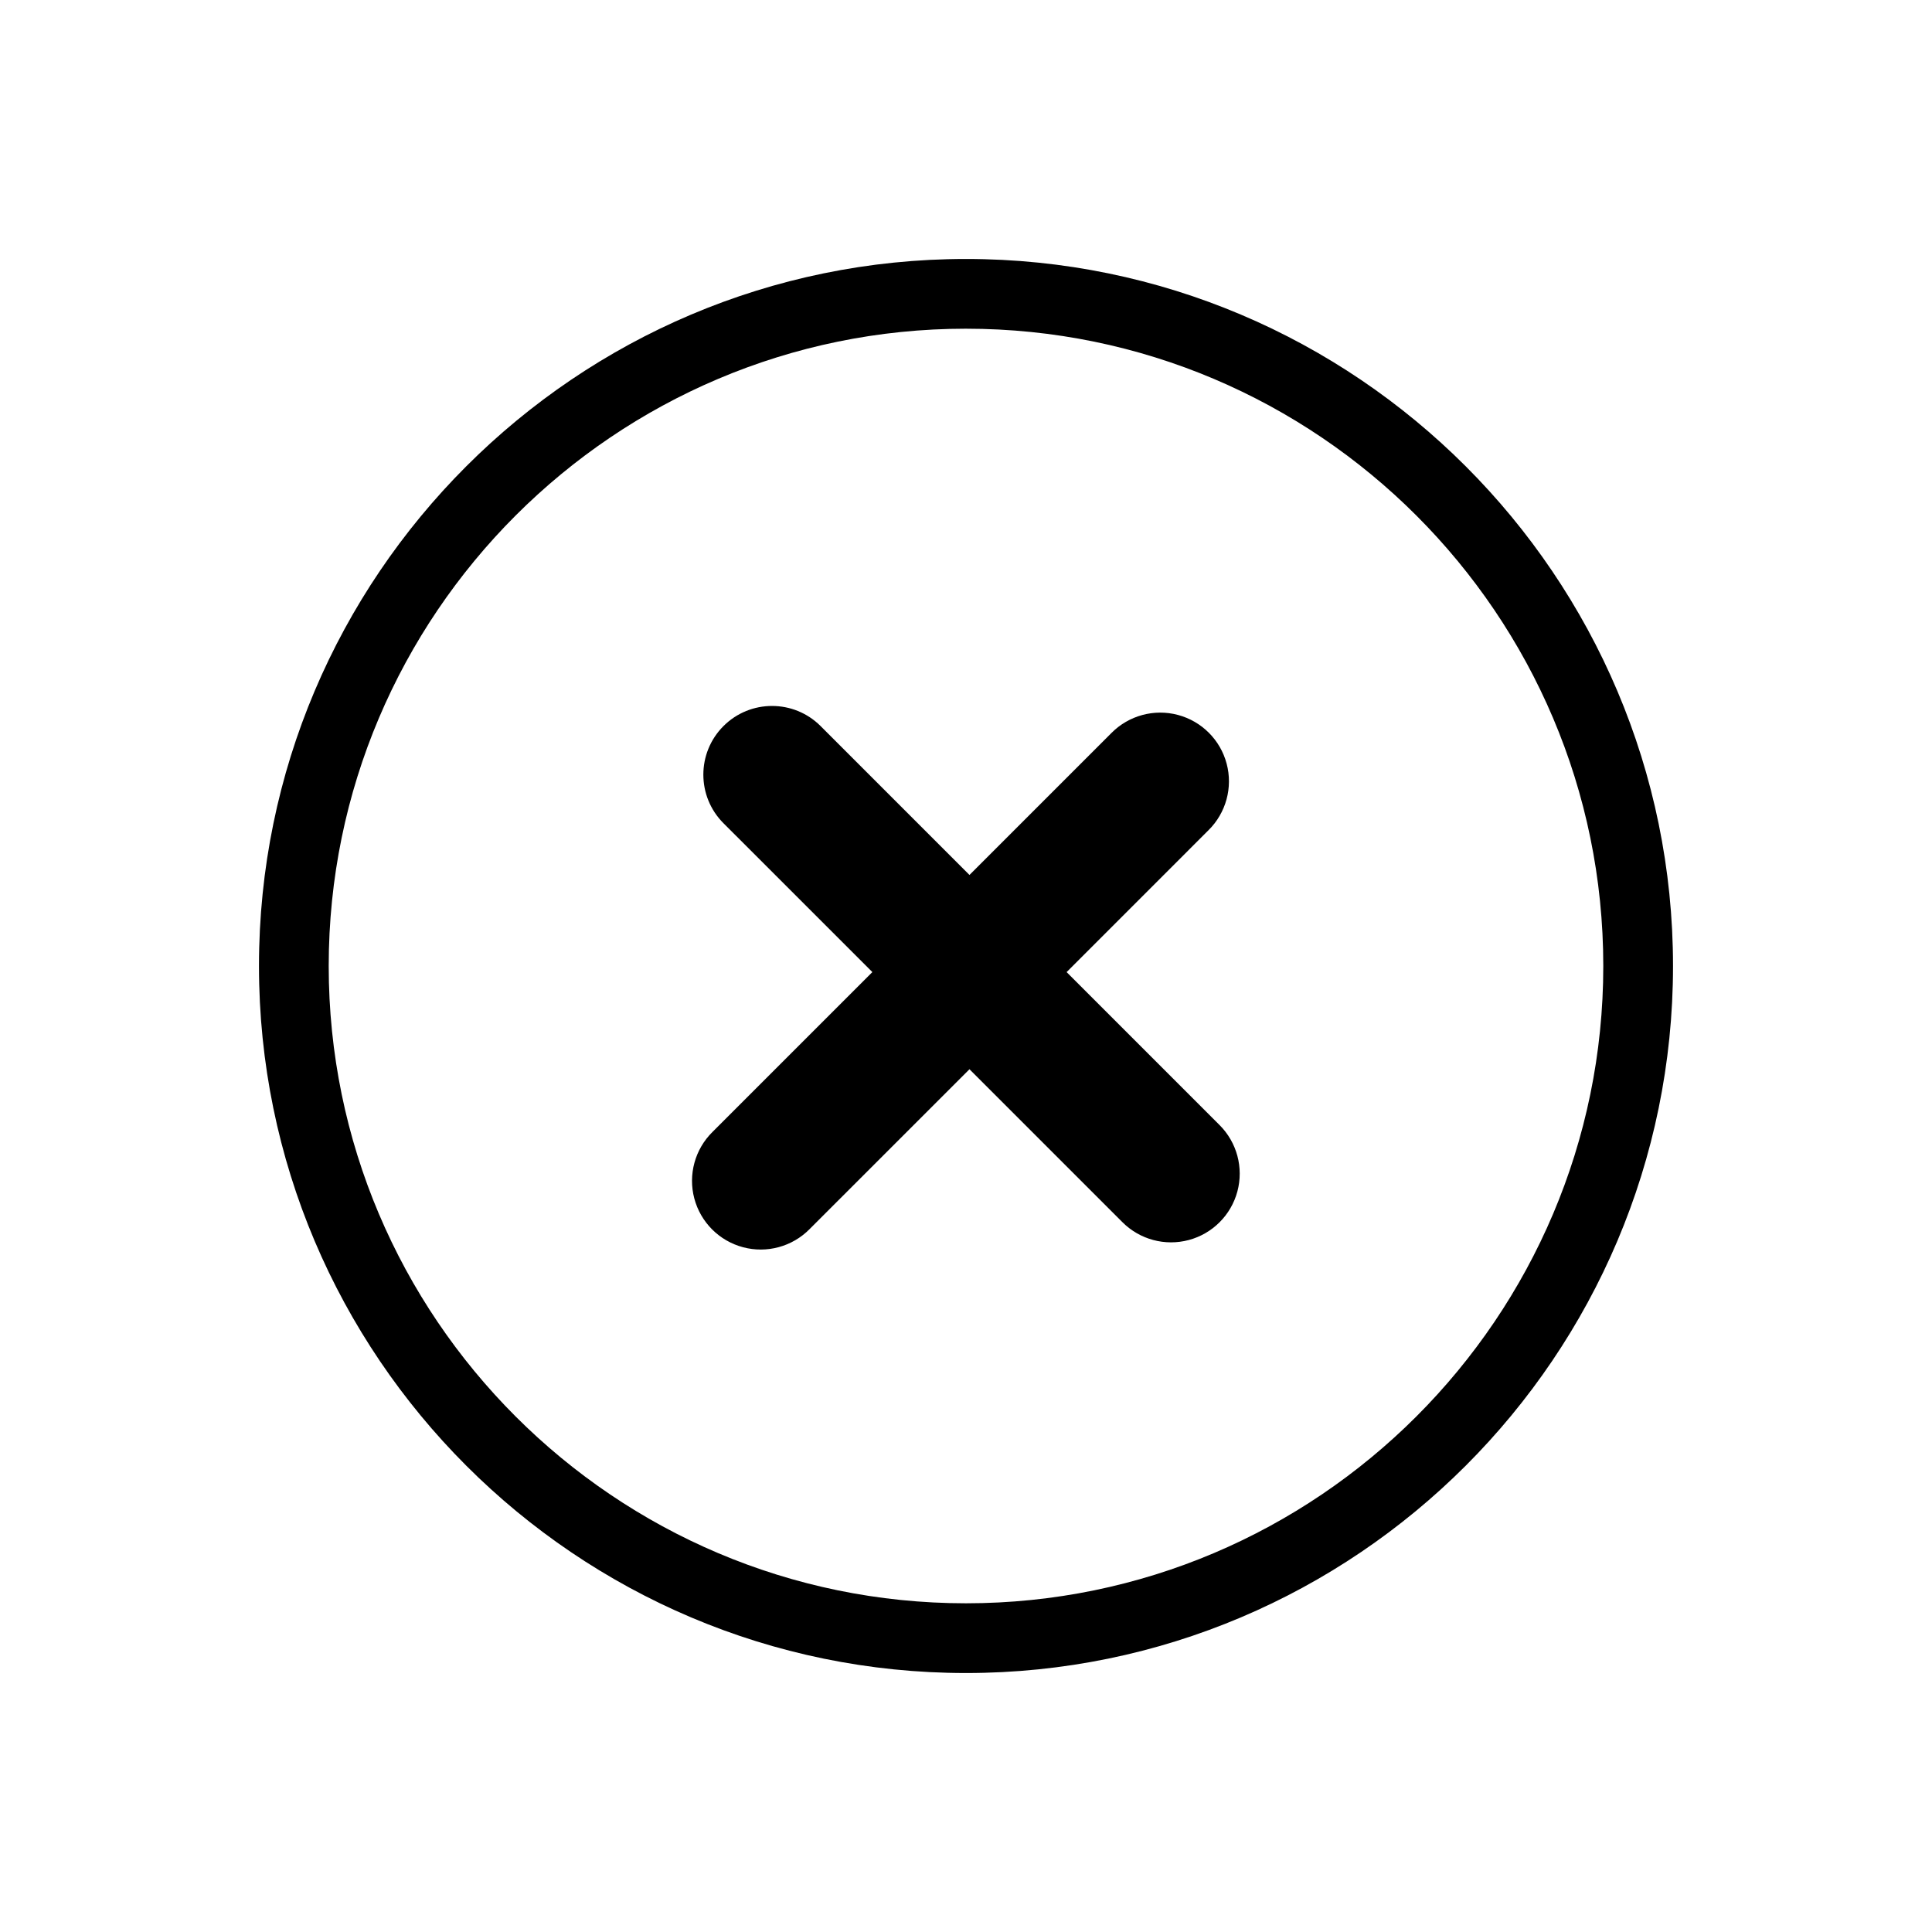
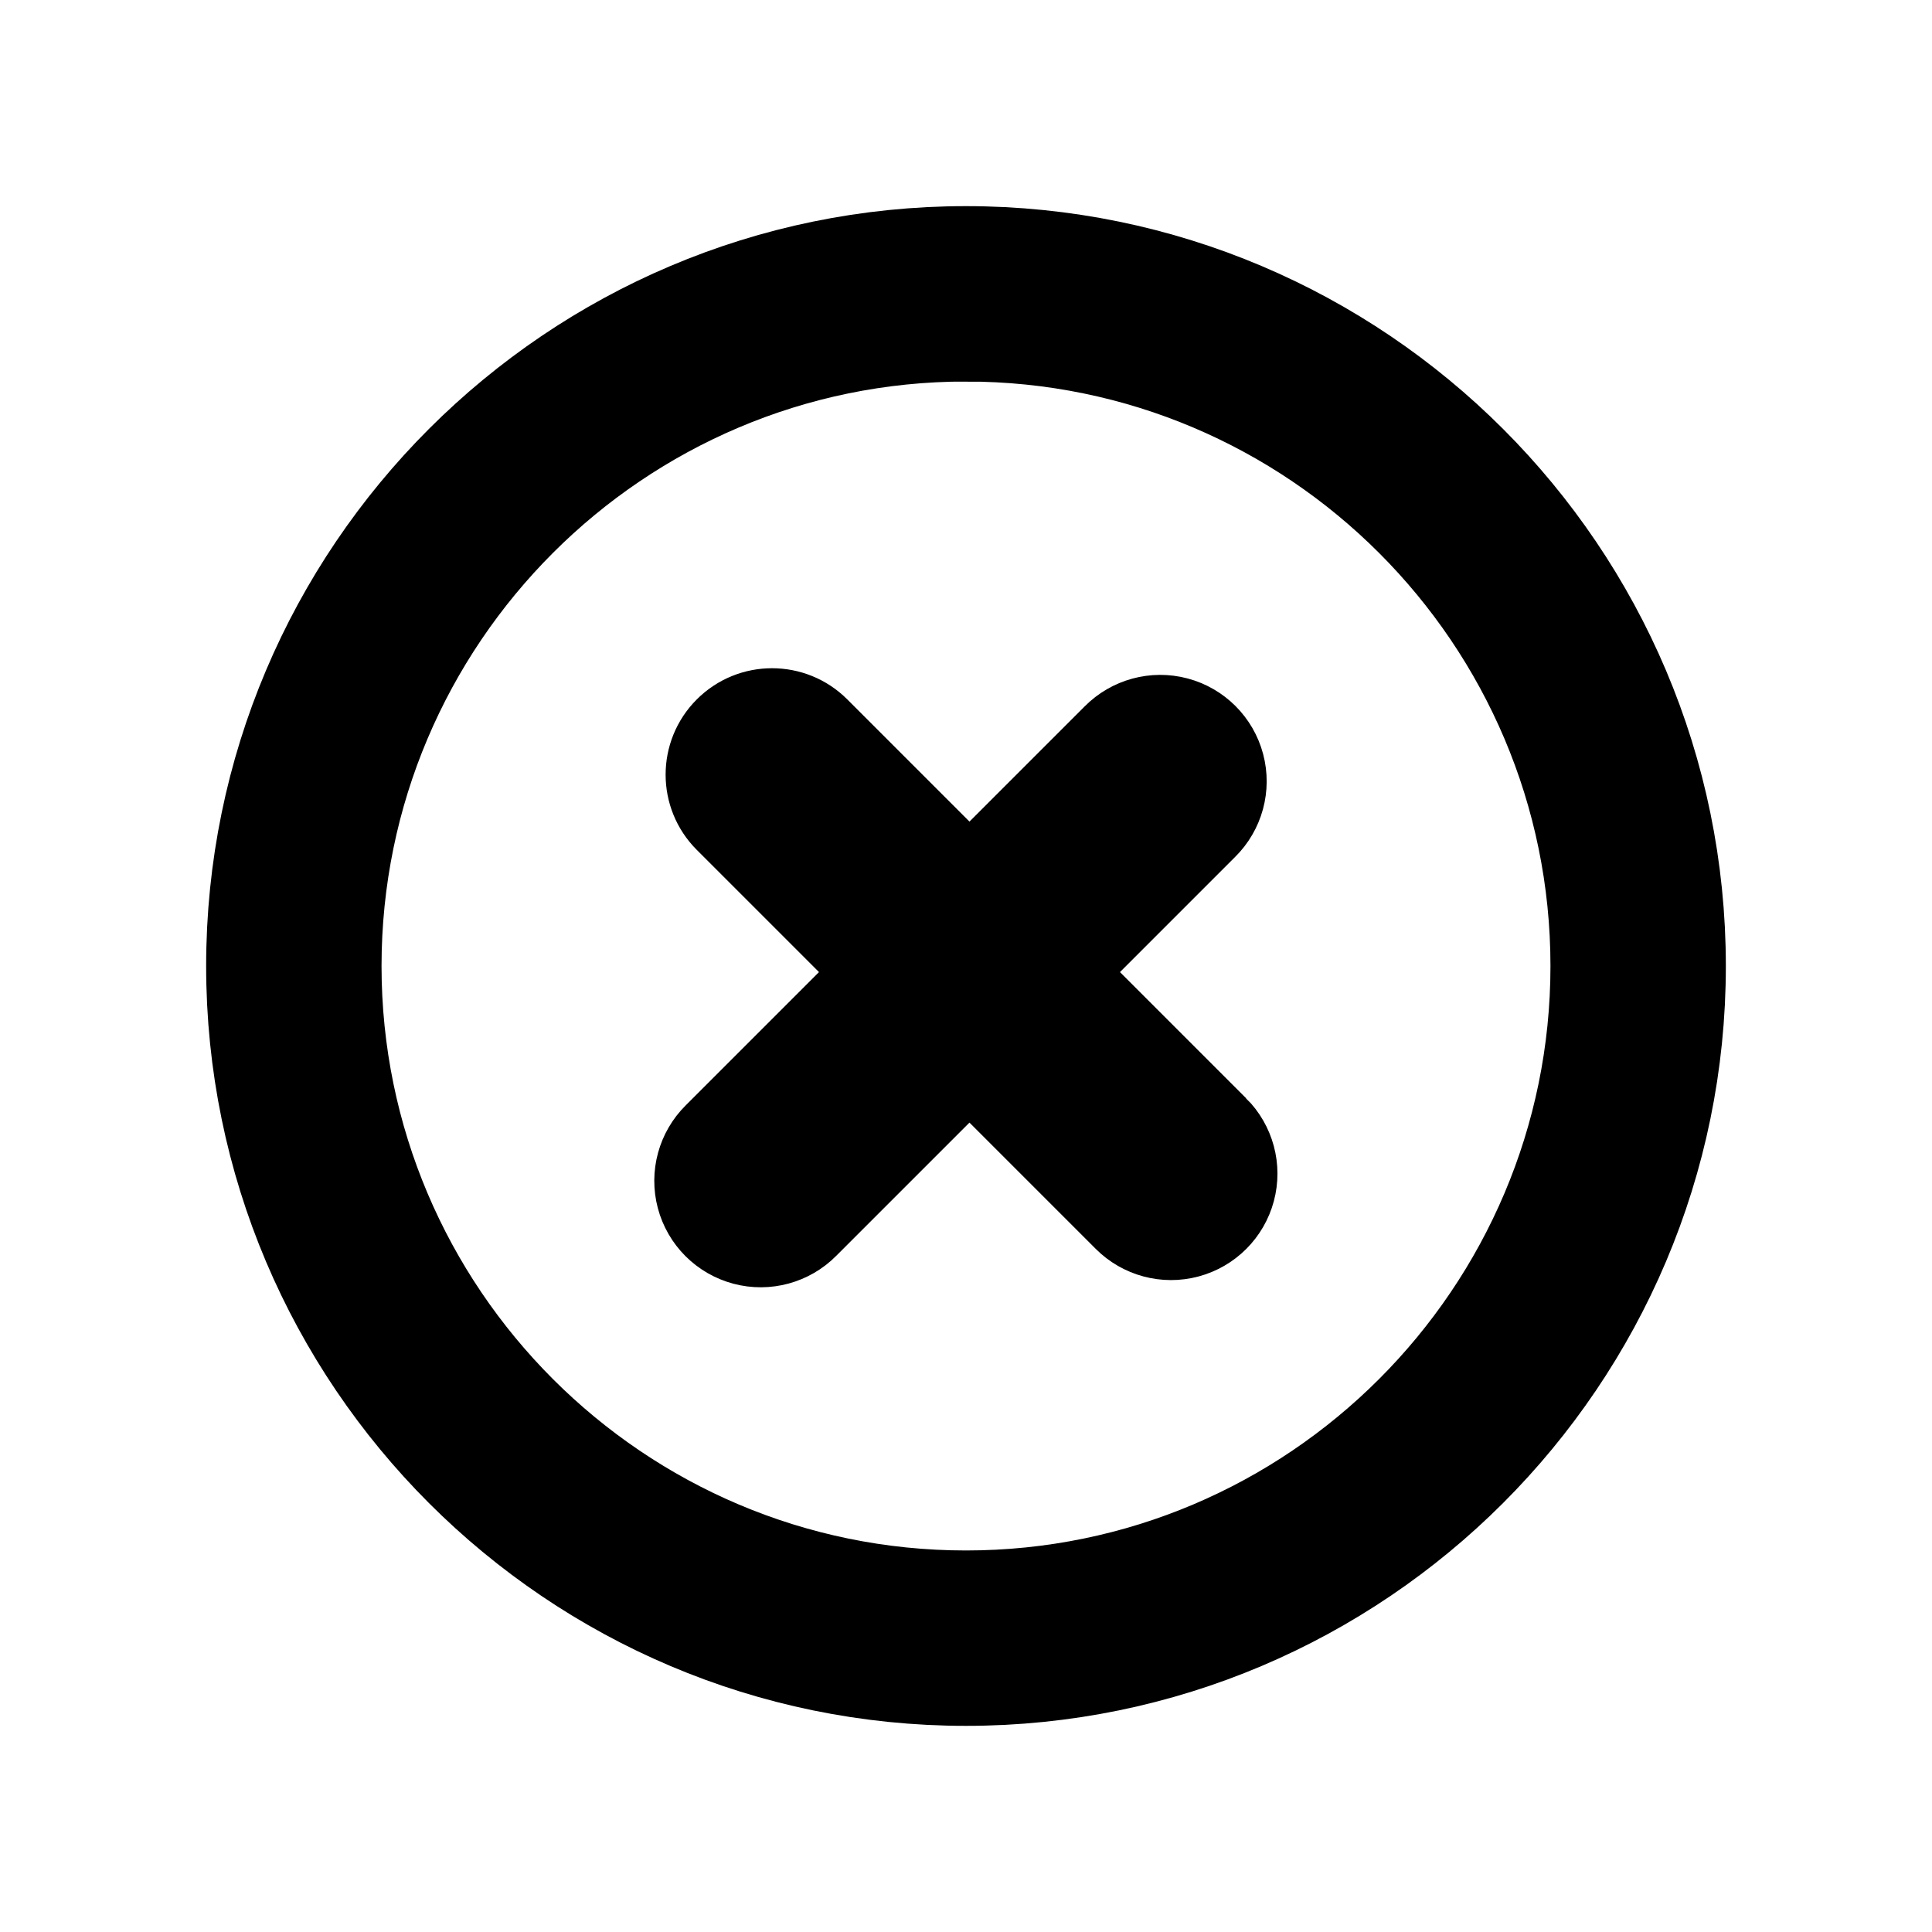
<svg xmlns="http://www.w3.org/2000/svg" viewBox="0 0 512 512">
  <g id="Delete">
    <g id="Delete-2" data-name="Delete">
-       <path d="M255.996,443.37c-103.312,0-187.365-84.053-187.365-187.372,0-103.316,84.053-187.369,187.365-187.369,103.319,0,187.372,84.053,187.372,187.369C443.369,359.317,359.315,443.37,255.996,443.37Zm0-356.261c-93.123,0-168.885,75.765-168.885,168.889,0,93.127,75.762,168.892,168.885,168.892,93.127,0,168.892-75.765,168.892-168.892C424.889,162.875,349.123,87.11,255.996,87.11Z" />
-       <path d="M323.193,298.149l-40.53-40.533,37.607-37.61a18.202,18.202,0,1,0-25.739-25.743l-37.61,37.61-39.451-39.455a18.203,18.203,0,0,0-25.743,25.743l39.455,39.451-42.375,42.375a18.202,18.202,0,1,0,25.736,25.746l42.377-42.375,40.533,40.533a18.202,18.202,0,1,0,25.74-25.743Z" />
+       <path d="M255.996,443.37c-103.312,0-187.365-84.053-187.365-187.372,0-103.316,84.053-187.369,187.365-187.369,103.319,0,187.372,84.053,187.372,187.369C443.369,359.317,359.315,443.37,255.996,443.37Zm0-356.261c-93.123,0-168.885,75.765-168.885,168.889,0,93.127,75.762,168.892,168.885,168.892,93.127,0,168.892-75.765,168.892-168.892C424.889,162.875,349.123,87.11,255.996,87.11Z" stroke="black" stroke-width="28" />
+       <path d="M323.193,298.149l-40.53-40.533,37.607-37.61a18.202,18.202,0,1,0-25.739-25.743l-37.61,37.61-39.451-39.455a18.203,18.203,0,0,0-25.743,25.743l39.455,39.451-42.375,42.375a18.202,18.202,0,1,0,25.736,25.746l42.377-42.375,40.533,40.533a18.202,18.202,0,1,0,25.74-25.743Z" stroke="black" stroke-width="20" />
    </g>
  </g>
</svg>
